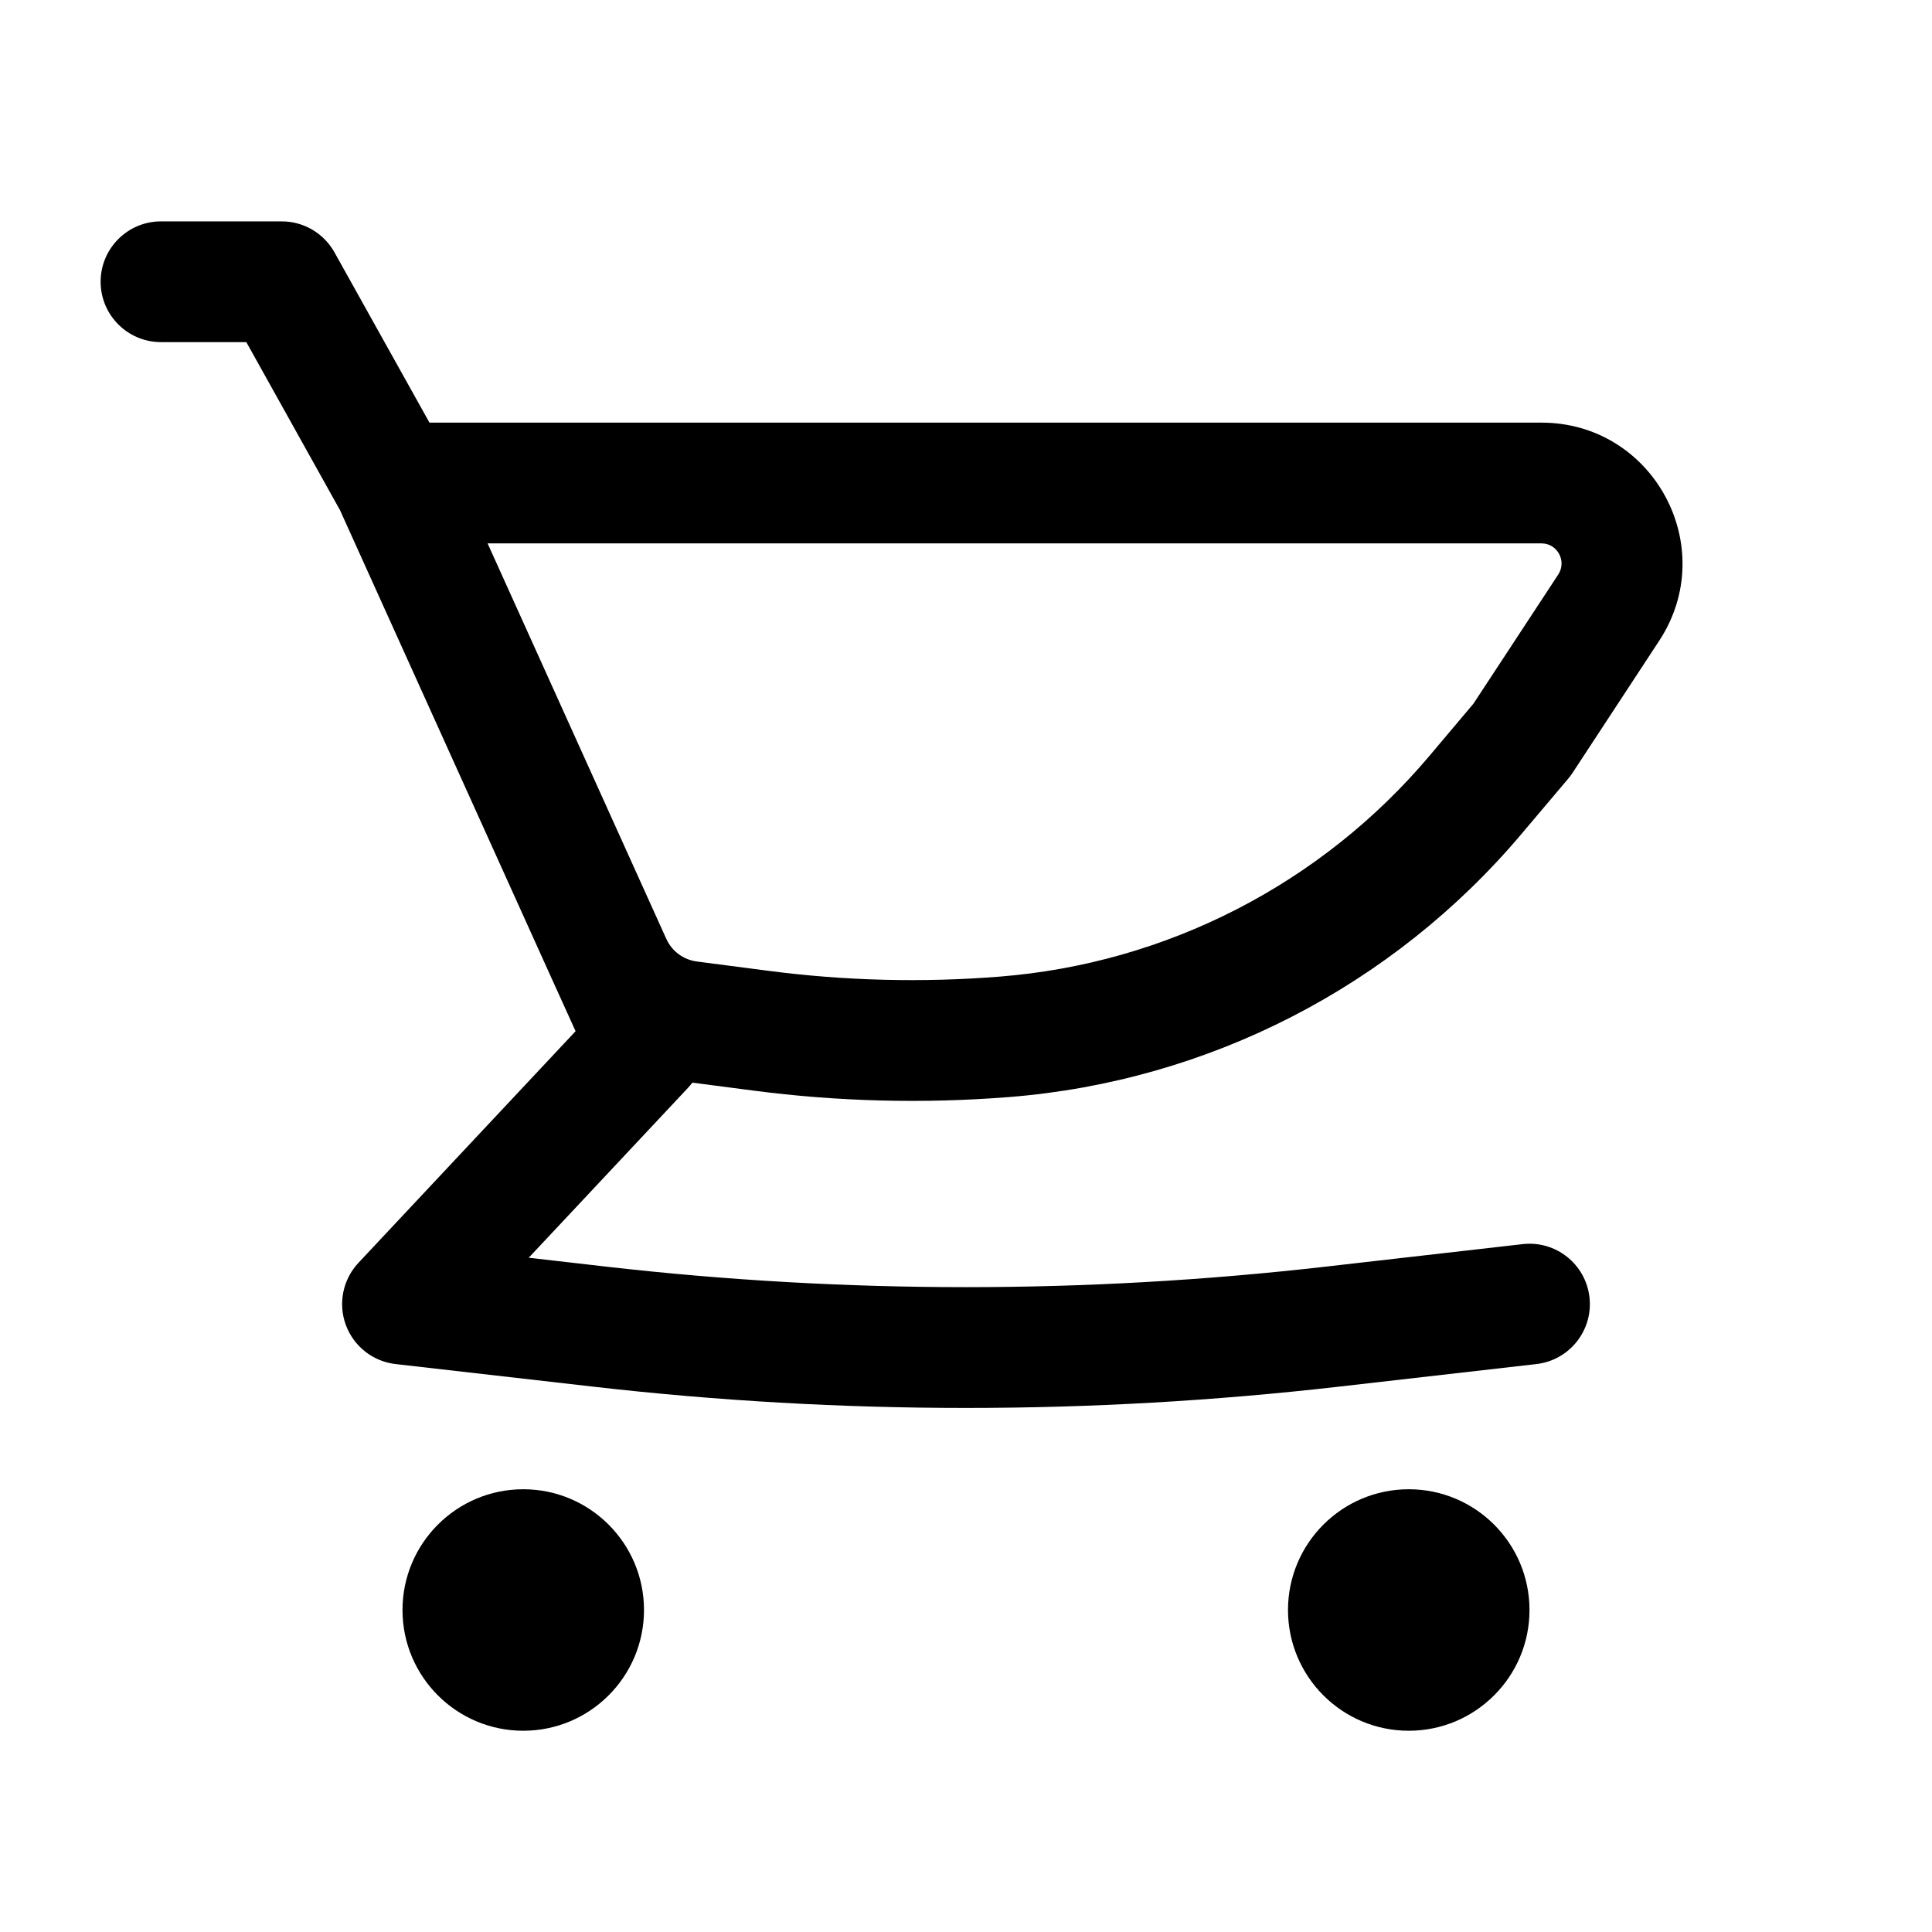
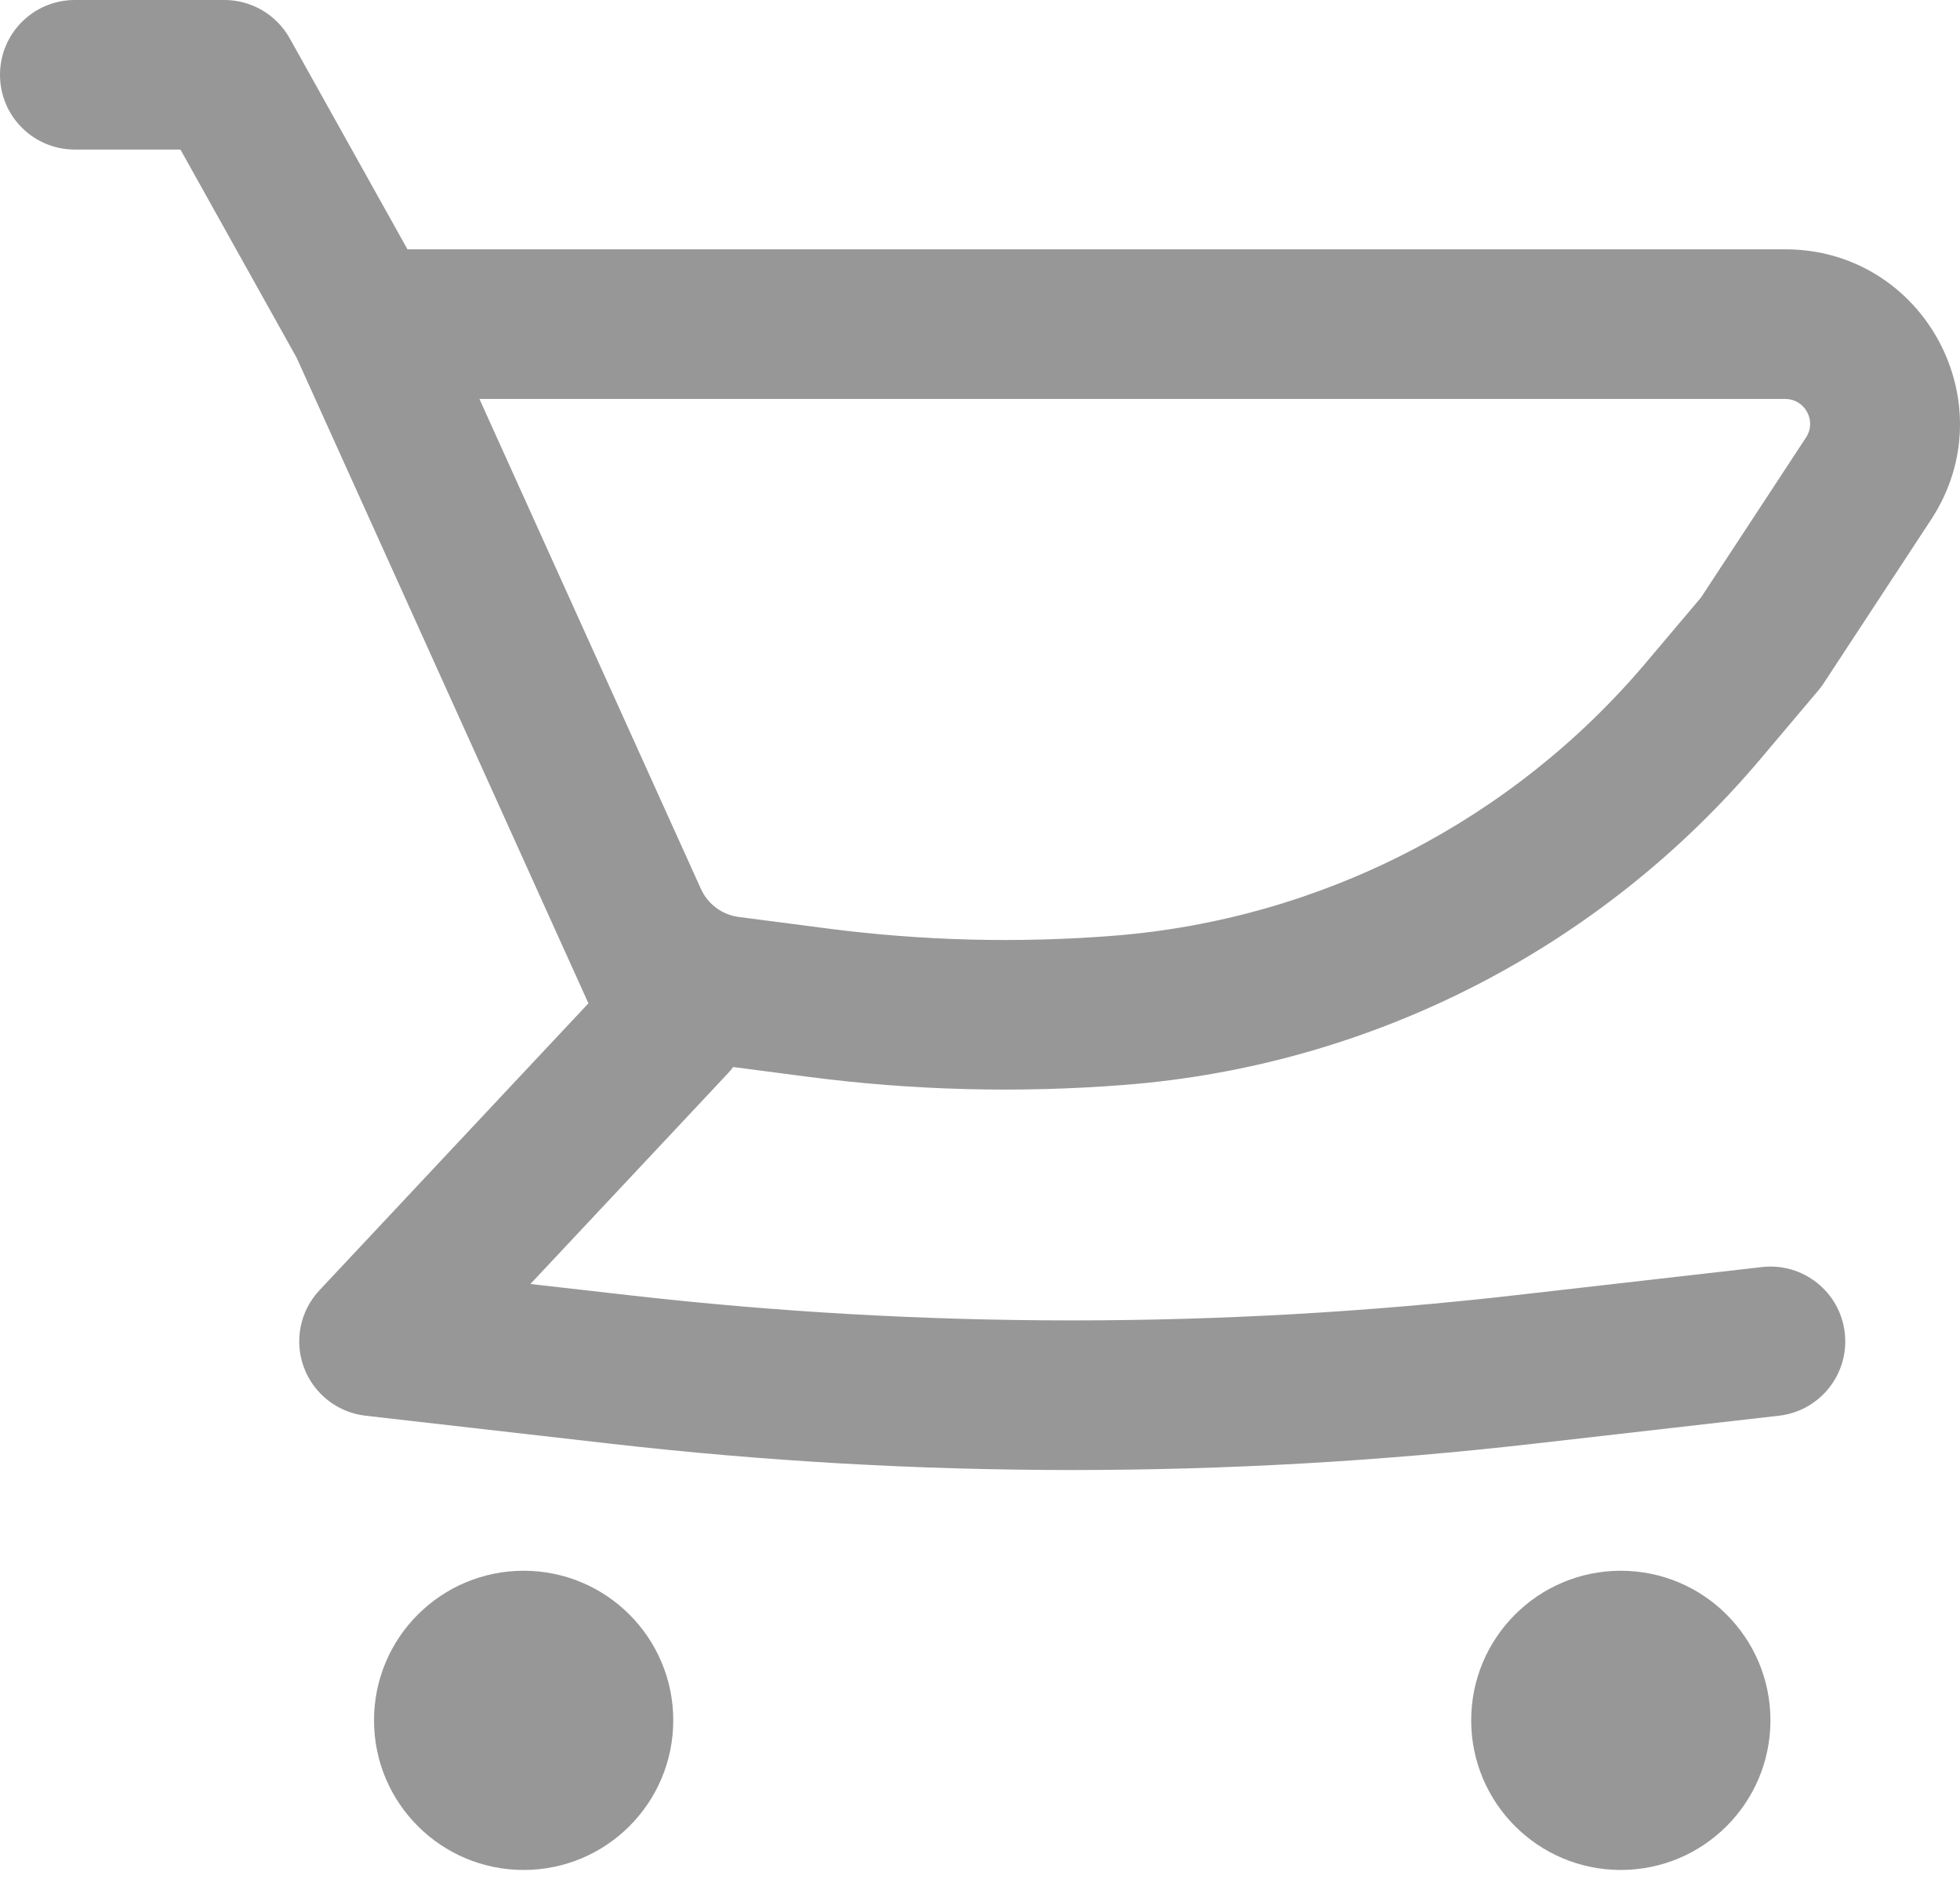
- <svg xmlns="http://www.w3.org/2000/svg" width="24" height="24" viewBox="0 0 24 24" fill="none">
-   <path fill-rule="evenodd" clip-rule="evenodd" d="M19.148 5.25H5.335L4.155 3.135C4.022 2.897 3.772 2.75 3.5 2.75H2C1.586 2.75 1.25 3.086 1.25 3.5C1.25 3.914 1.586 4.25 2 4.25H3.06L4.224 6.338L6.91 12.281L6.913 12.287L7.15 12.81L4.453 15.687C4.259 15.894 4.198 16.192 4.296 16.459C4.394 16.725 4.633 16.913 4.915 16.945L7.373 17.226C10.448 17.578 13.552 17.578 16.627 17.226L19.085 16.945C19.497 16.898 19.792 16.526 19.745 16.115C19.698 15.703 19.326 15.408 18.915 15.455L16.457 15.736C13.495 16.074 10.505 16.074 7.543 15.736L6.568 15.624L8.547 13.513C8.566 13.492 8.584 13.471 8.601 13.449L9.353 13.547C10.408 13.685 11.475 13.712 12.535 13.628C15.009 13.432 17.301 12.255 18.901 10.359L19.48 9.674C19.499 9.651 19.517 9.627 19.534 9.602L20.611 7.96C21.375 6.796 20.54 5.25 19.148 5.25ZM8.656 11.944C8.491 11.922 8.348 11.818 8.279 11.666L8.277 11.663L6.057 6.75H19.148C19.347 6.75 19.466 6.971 19.357 7.137L18.304 8.741L17.755 9.392C16.413 10.981 14.491 11.968 12.417 12.132C11.46 12.208 10.498 12.184 9.547 12.06L8.656 11.944Z" fill="black" />
-   <path d="M6.5 18.5C5.672 18.5 5 19.172 5 20C5 20.828 5.672 21.5 6.5 21.5C7.328 21.5 8 20.828 8 20C8 19.172 7.328 18.5 6.5 18.5Z" fill="black" />
-   <path d="M16 20C16 19.172 16.672 18.5 17.5 18.5C18.328 18.5 19 19.172 19 20C19 20.828 18.328 21.5 17.5 21.5C16.672 21.5 16 20.828 16 20Z" fill="black" />
+ <svg xmlns="http://www.w3.org/2000/svg" width="28" height="27" viewBox="0 0 28 27" fill="none">
+   <g id="buy-button">
+     <g id="Icon">
+       <path fill-rule="evenodd" clip-rule="evenodd" d="M25.502 3.562H5.821L4.139 0.548C3.95 0.21 3.593 0 3.206 0H1.069C0.478 0 0 0.478 0 1.069C0 1.659 0.478 2.137 1.069 2.137H2.578L4.238 5.112L8.065 13.581L8.069 13.589L8.406 14.335L4.564 18.434C4.287 18.729 4.201 19.154 4.34 19.533C4.479 19.912 4.821 20.181 5.222 20.227L8.725 20.627C13.106 21.128 17.529 21.128 21.911 20.627L25.413 20.227C26 20.16 26.421 19.63 26.354 19.043C26.287 18.457 25.757 18.036 25.171 18.103L21.668 18.503C17.448 18.986 13.187 18.986 8.967 18.503L7.577 18.345L10.398 15.336C10.425 15.307 10.45 15.277 10.474 15.245L11.546 15.385C13.05 15.581 14.569 15.619 16.08 15.499C19.605 15.221 22.871 13.544 25.151 10.842L25.975 9.866C26.003 9.834 26.028 9.799 26.052 9.763L27.587 7.424C28.675 5.766 27.486 3.562 25.502 3.562ZM10.553 13.101C10.317 13.07 10.114 12.92 10.015 12.704L10.013 12.7L6.849 5.7H25.502C25.786 5.7 25.956 6.014 25.8 6.251L24.3 8.537L23.518 9.463C21.606 11.729 18.867 13.135 15.912 13.369C14.549 13.477 13.178 13.442 11.822 13.266L10.553 13.101Z" fill="#979797" />
+       <path d="M7.481 22.442C6.3 22.442 5.343 23.399 5.343 24.579C5.343 25.76 6.3 26.717 7.481 26.717C8.661 26.717 9.618 25.76 9.618 24.579C9.618 23.399 8.661 22.442 7.481 22.442Z" fill="#979797" />
+       <path d="M21.017 24.579C21.017 23.399 21.974 22.442 23.154 22.442C24.335 22.442 25.292 23.399 25.292 24.579C25.292 25.76 24.335 26.717 23.154 26.717C21.974 26.717 21.017 25.76 21.017 24.579Z" fill="#979797" />
+     </g>
+   </g>
</svg>
